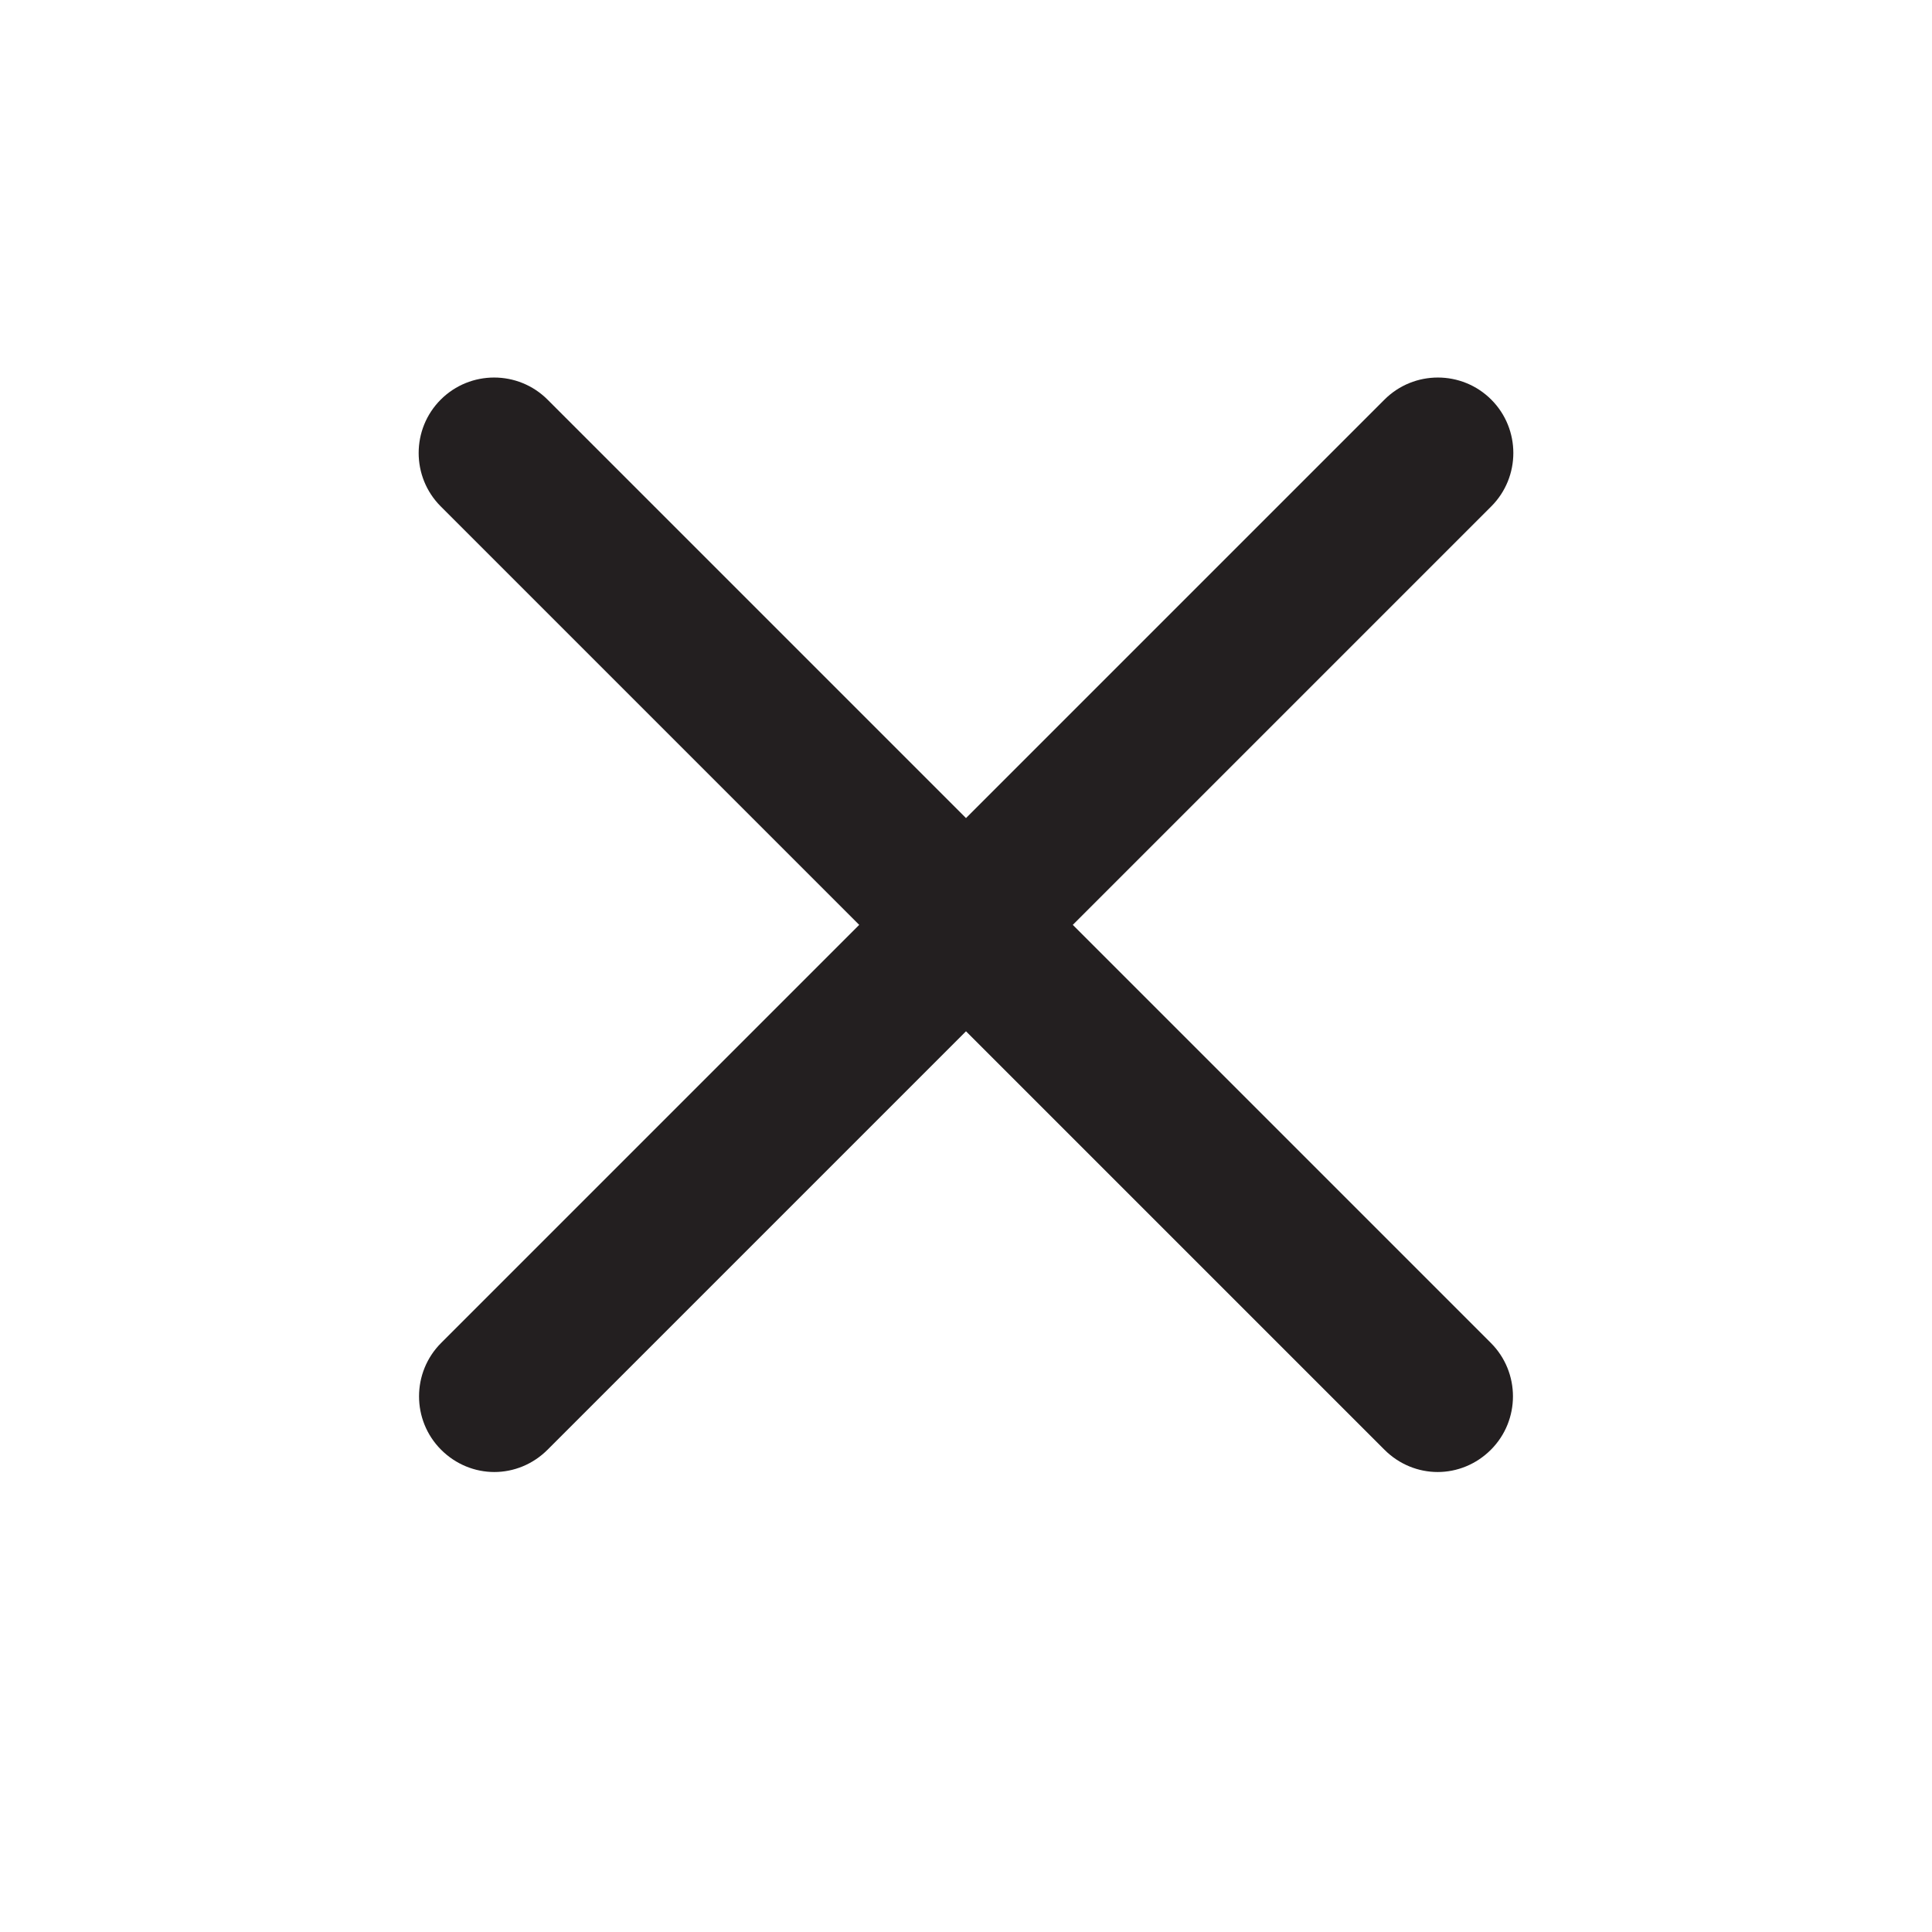
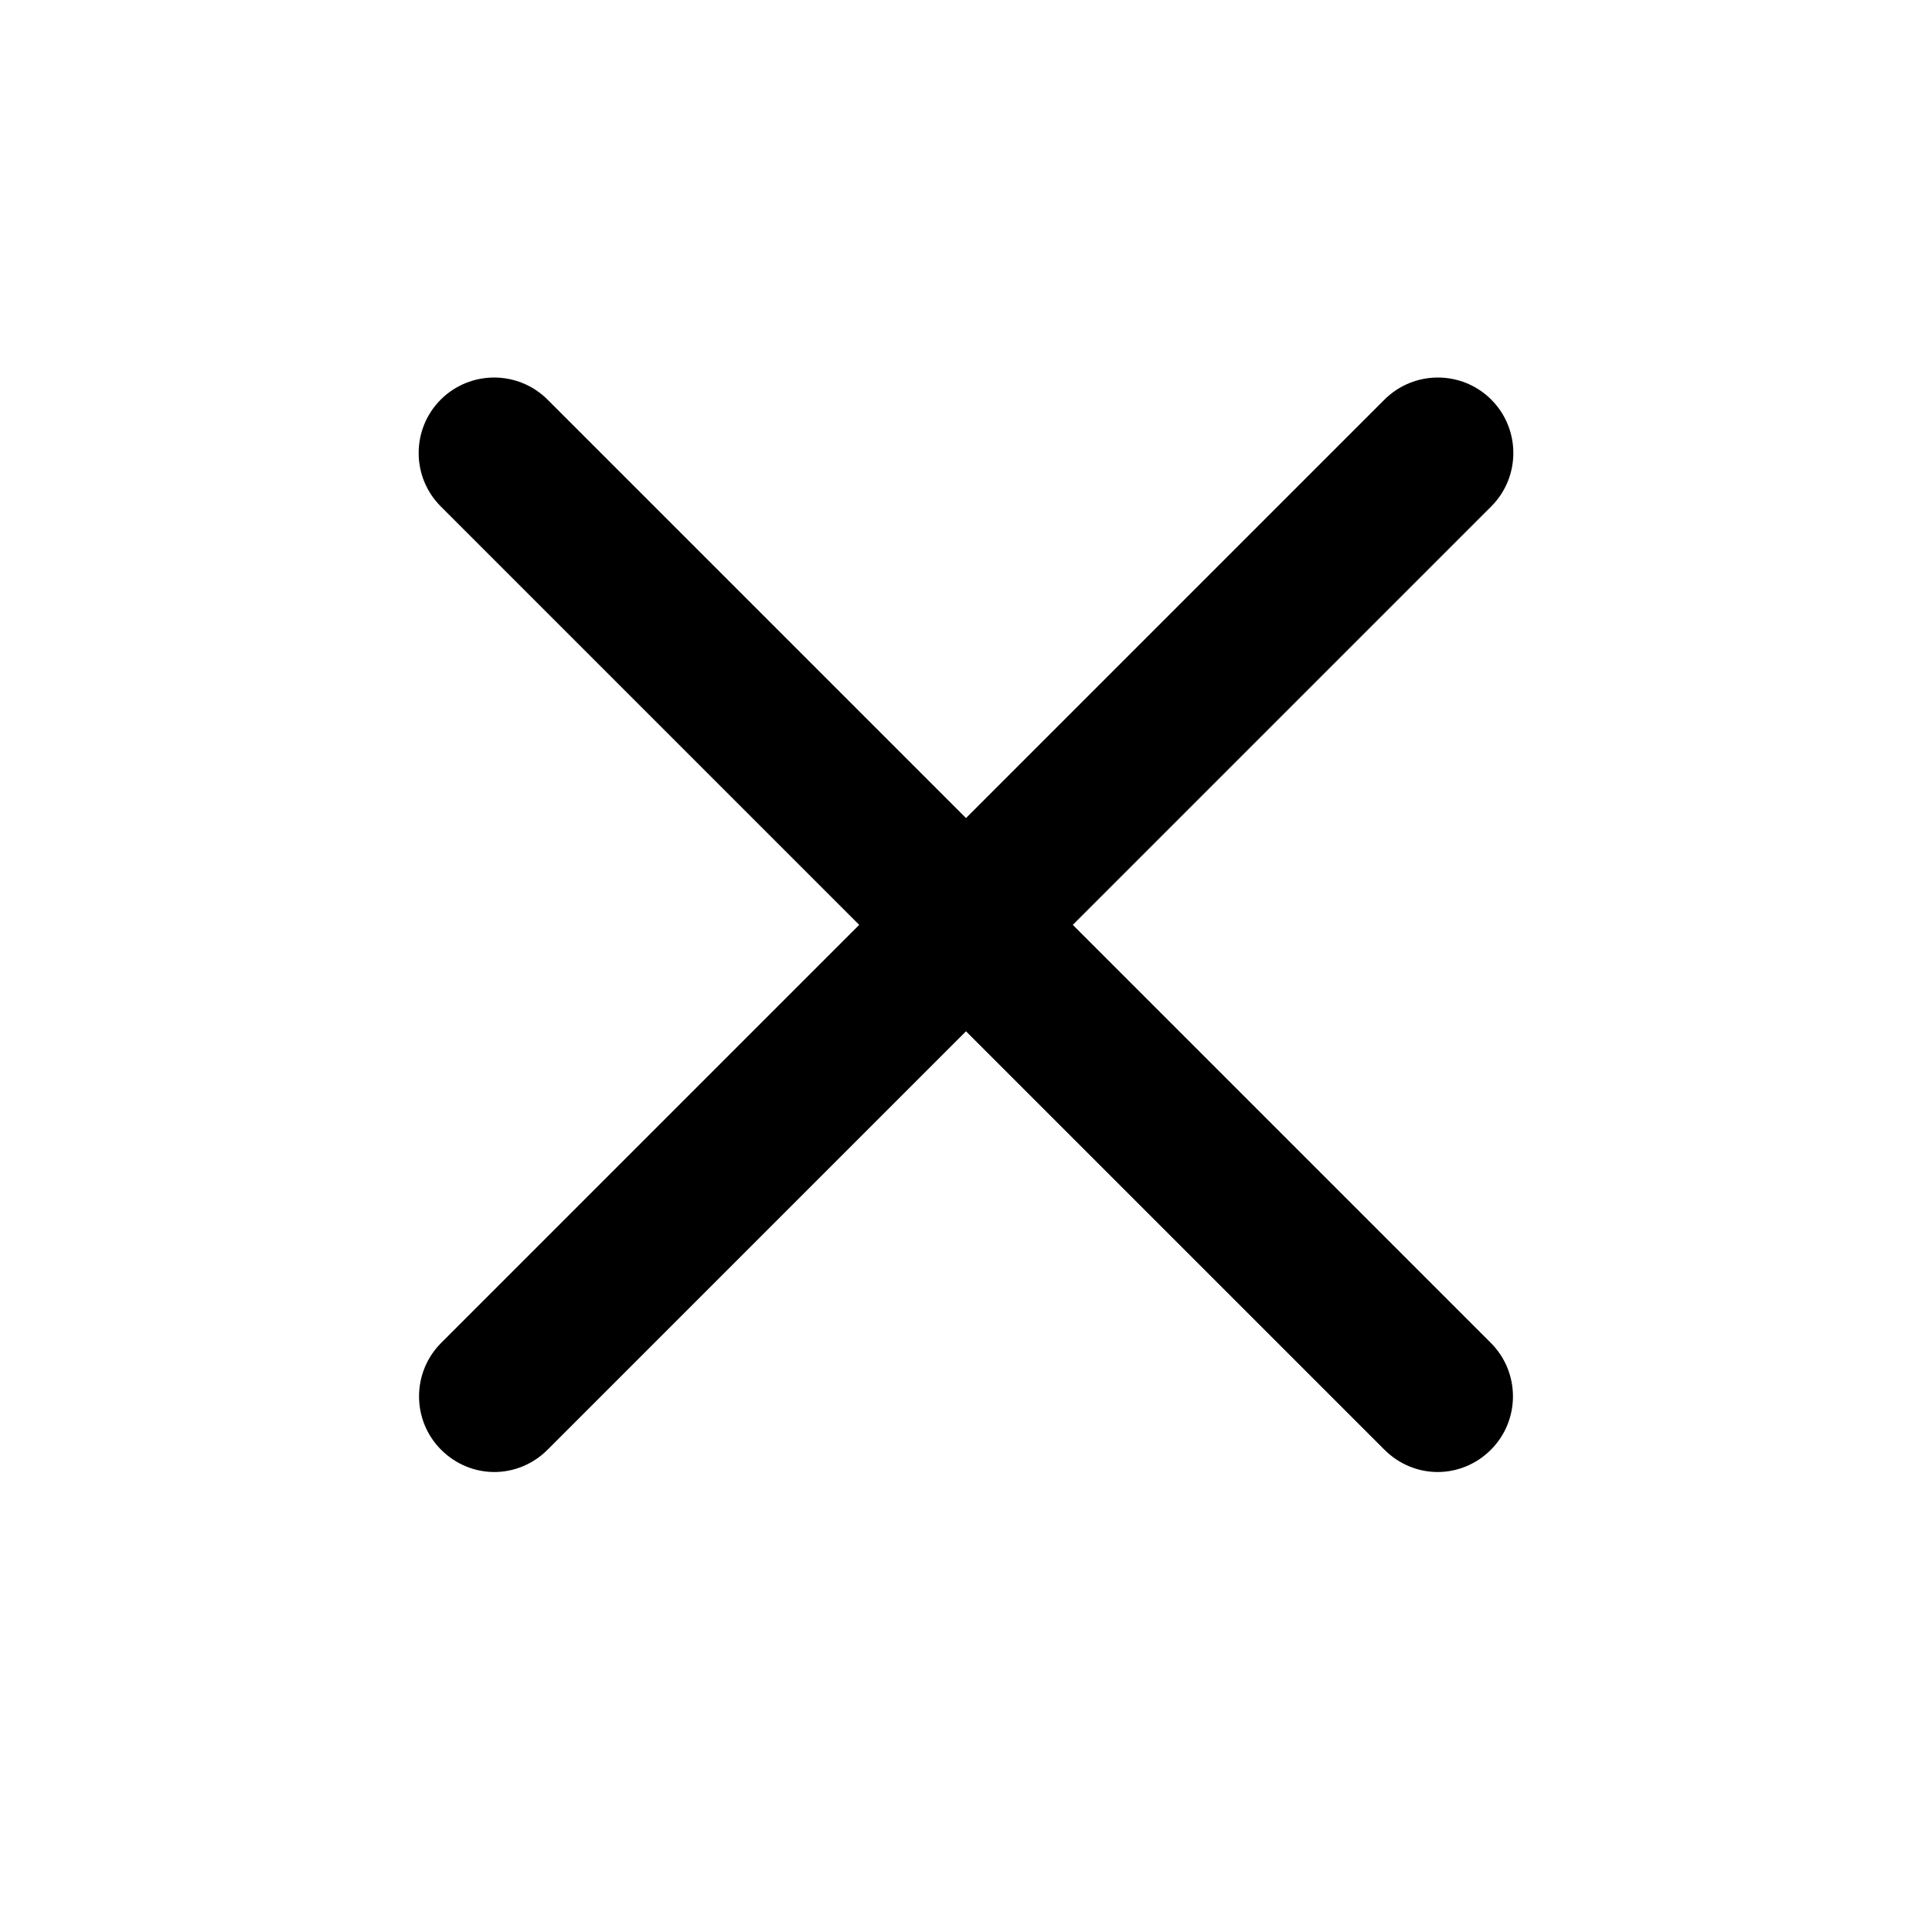
<svg xmlns="http://www.w3.org/2000/svg" id="Layer_1" style="enable-background:new 0 0 512 512;" version="1.1" viewBox="0 0 512 512" xml:space="preserve">
  <style type="text/css">
- 	.st0{fill:#231F20;}
</style>
  <path class="st0" d="M284.3,245.1l110.9-110.9c7.8-7.8,7.8-20.5,0-28.3s-20.5-7.8-28.3,0L256,216.8L145.1,105.9  c-7.8-7.8-20.5-7.8-28.3,0s-7.8,20.5,0,28.3l110.9,110.9L116.9,355.9c-7.8,7.8-7.8,20.5,0,28.3c3.9,3.9,9,5.9,14.1,5.9  c5.1,0,10.2-2,14.1-5.9L256,273.3l110.9,110.9c3.9,3.9,9,5.9,14.1,5.9s10.2-2,14.1-5.9c7.8-7.8,7.8-20.5,0-28.3L284.3,245.1z" />
</svg>
